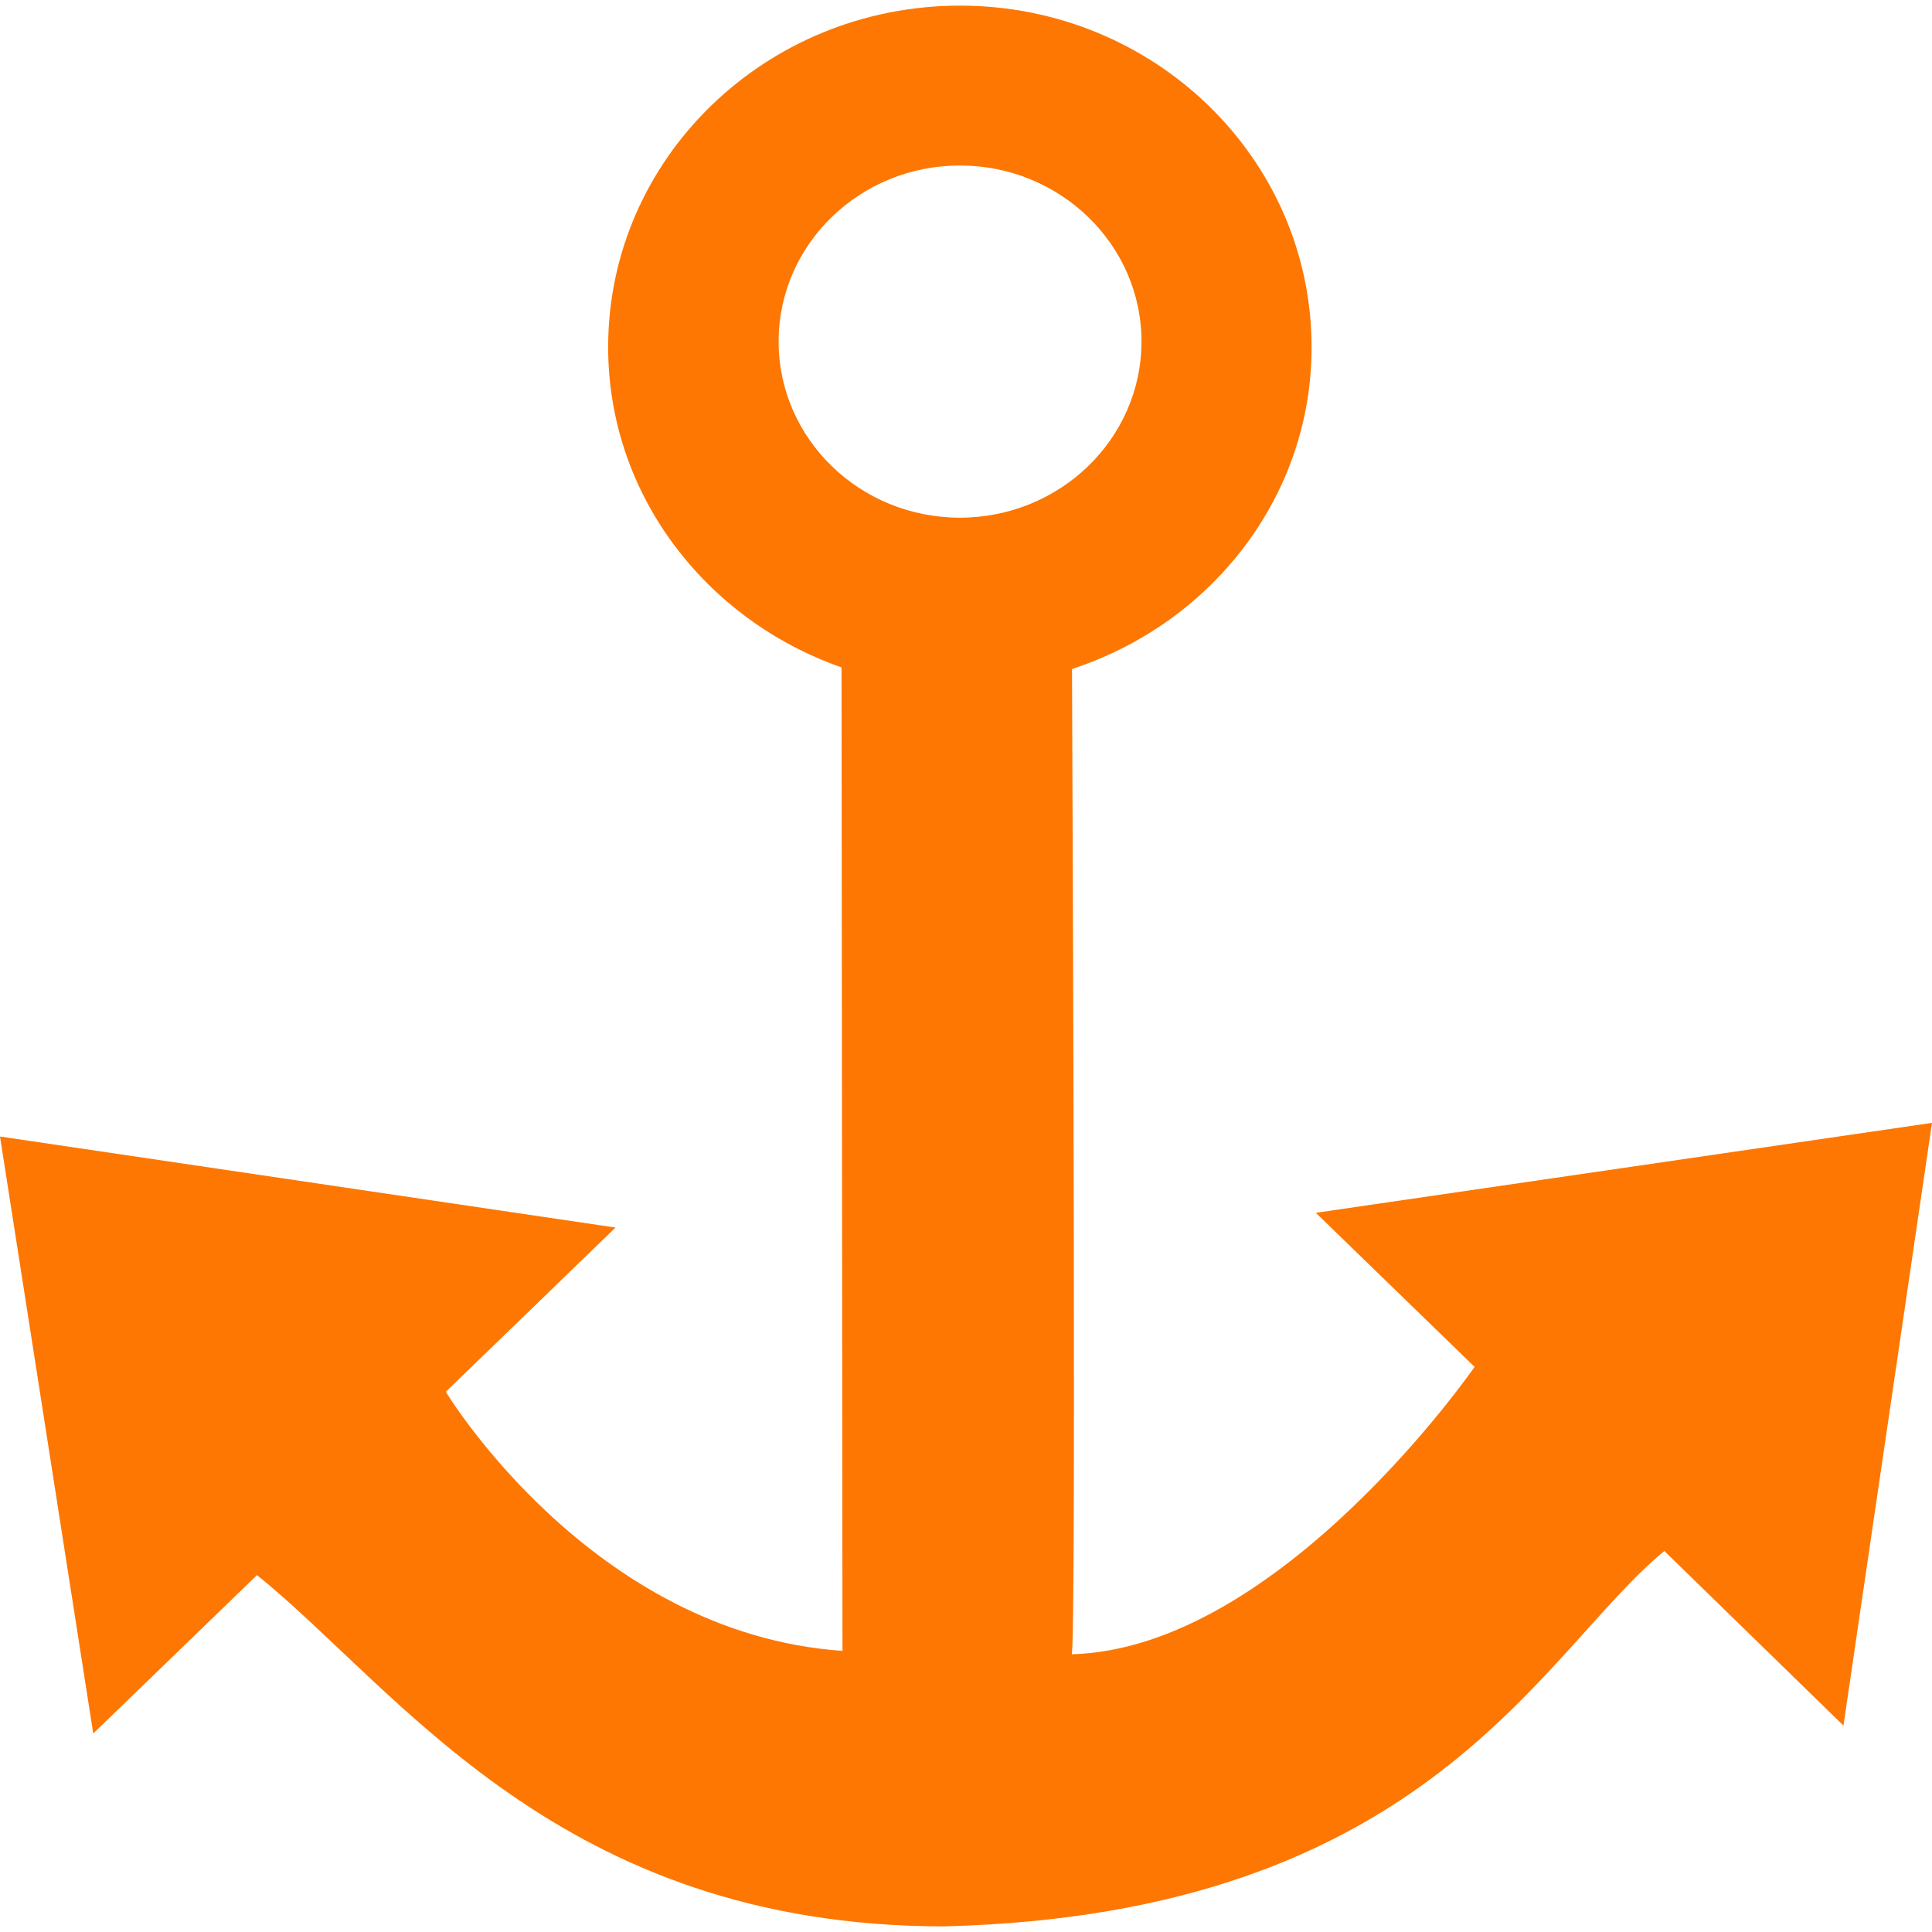
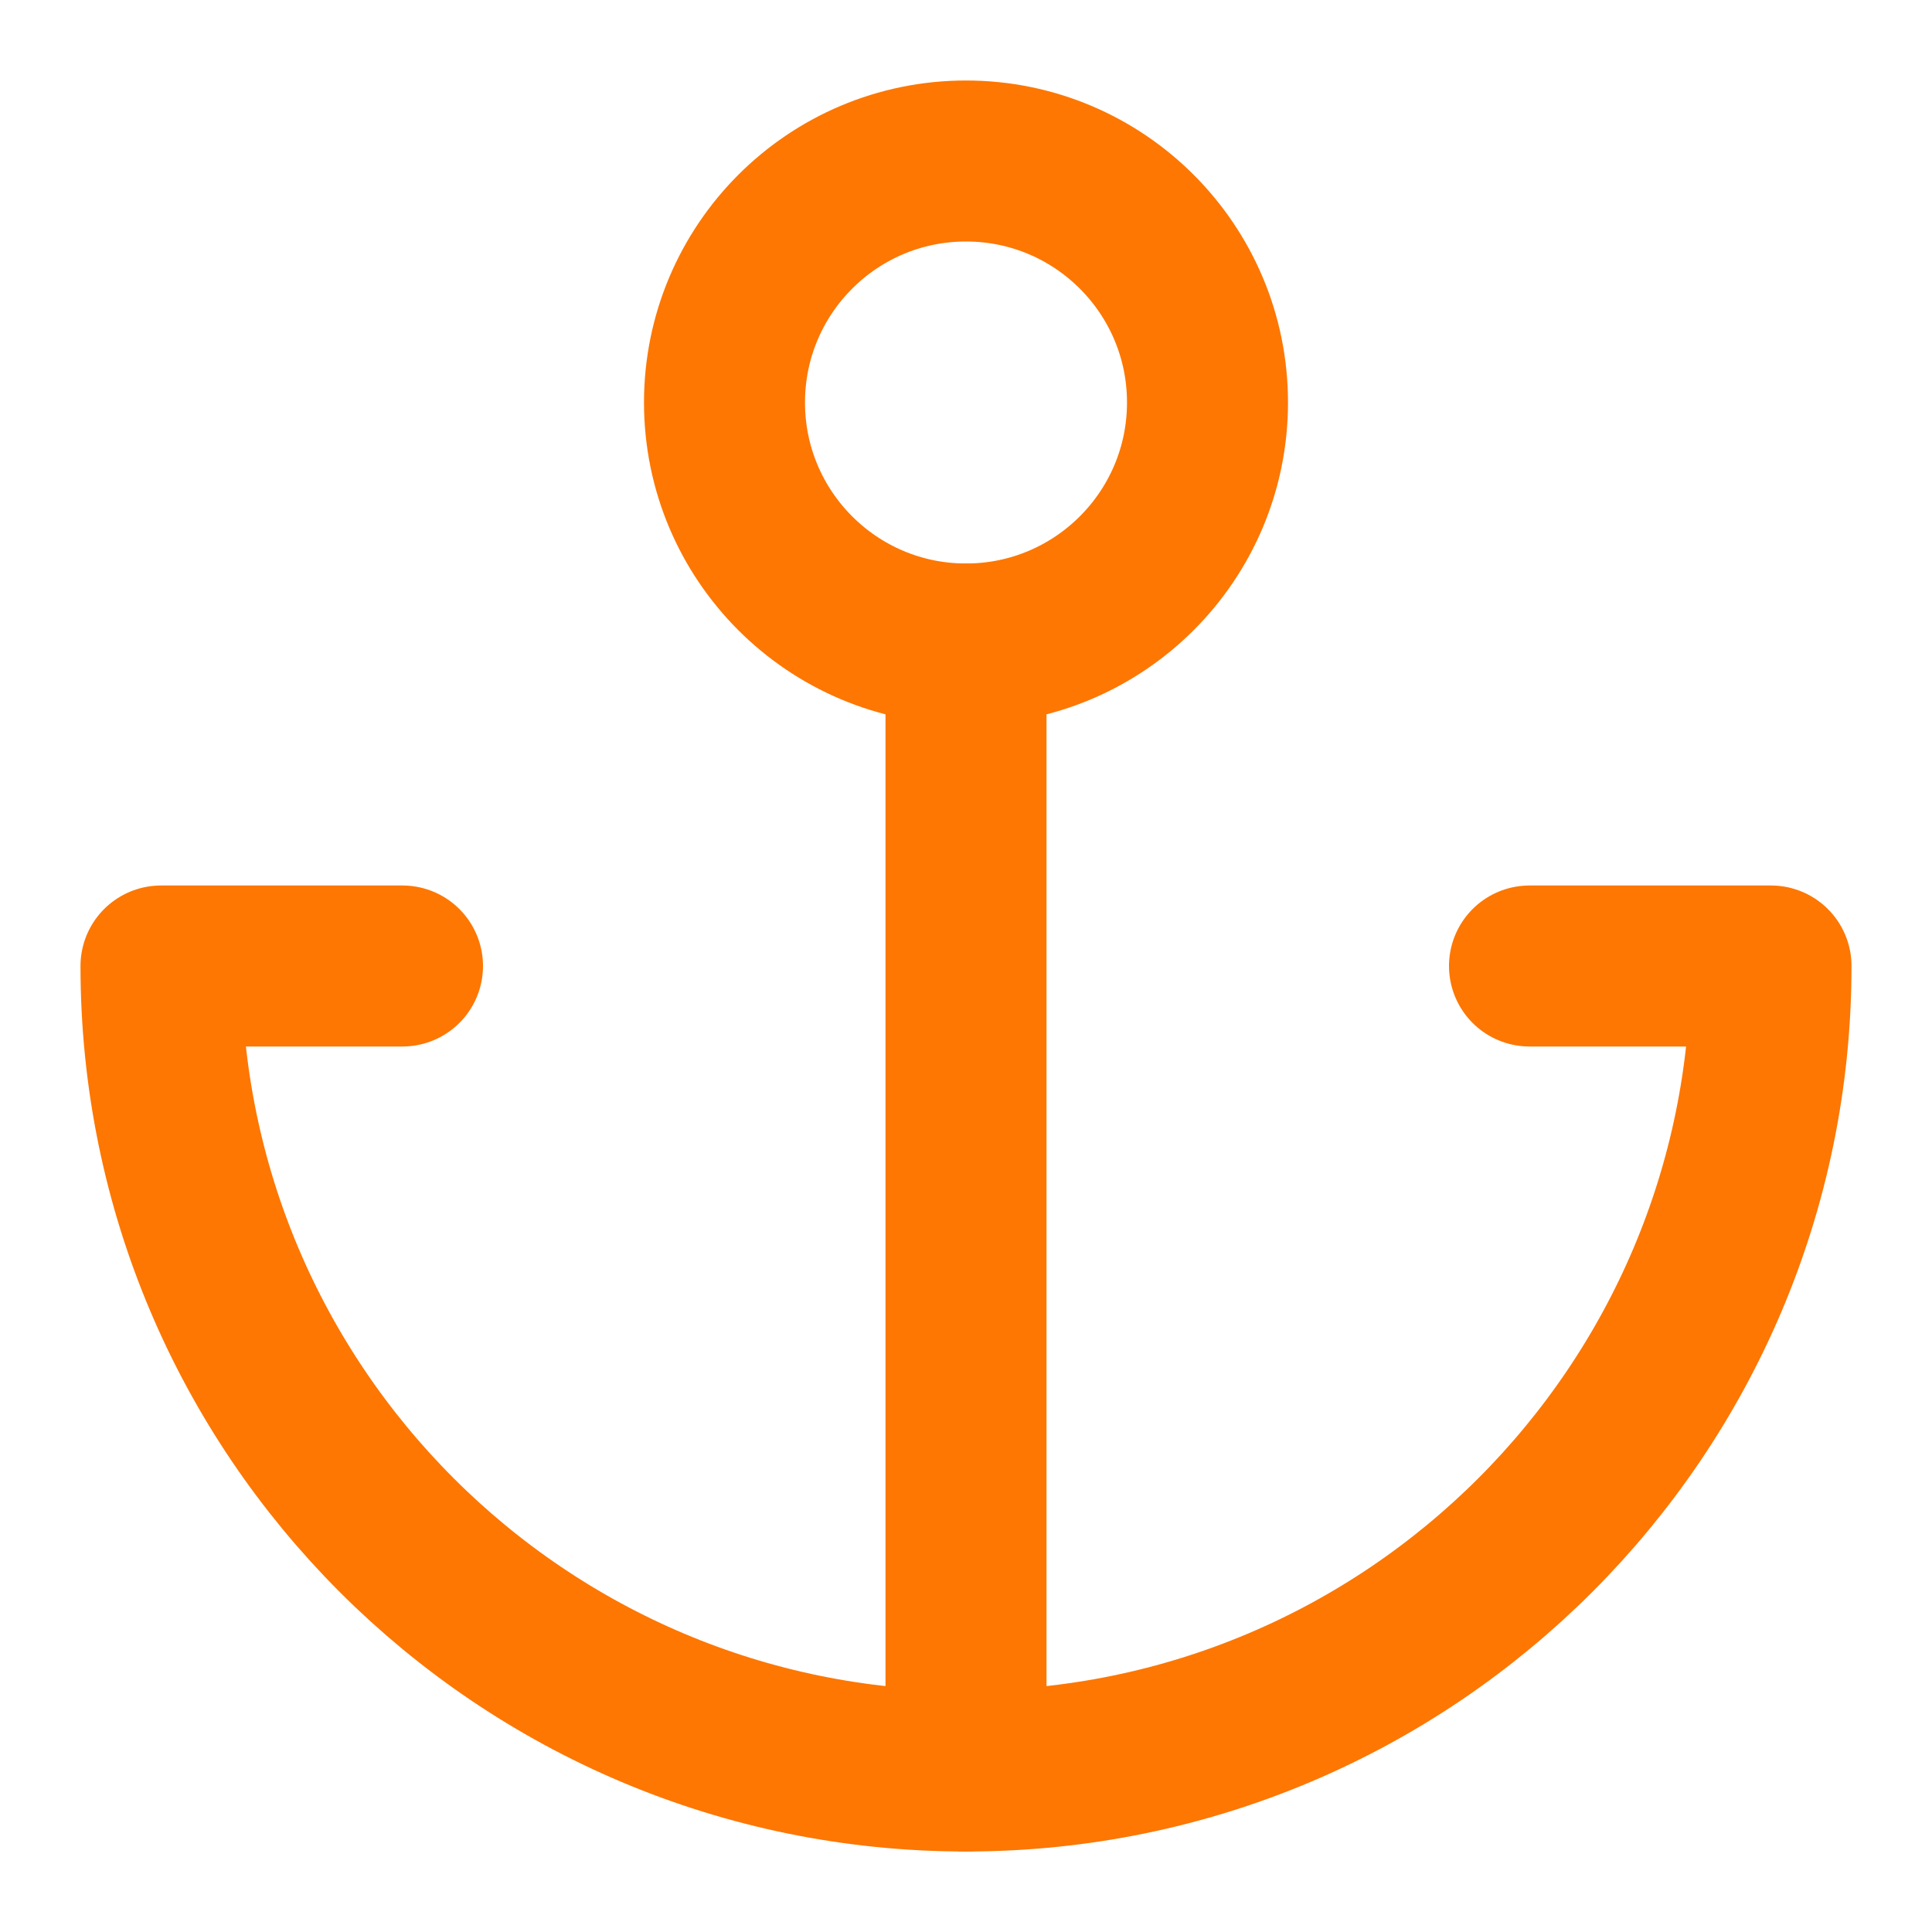
- <svg xmlns="http://www.w3.org/2000/svg" width="288" height="288">
-   <svg width="288" height="288" enable-background="new 0 0 204.851 204.851" viewBox="0 0 204.851 204.851">
-     <path fill="#fd7702" d="M139.518,128.595l16.834,16.336c0,0-20.644,29.877-42.725,30.473     c0.479,0,0.117-84.092,0.039-104.472c14.694-4.797,25.402-18.182,25.402-34.117c0-20.009-16.697-36.218-37.273-36.218     c-20.615,0-37.312,16.209-37.312,36.208c0,15.671,10.376,28.929,24.748,33.961l0.098,104.277     c-26.643-1.837-42.061-27.474-42.061-27.474l17.997-17.41L0,120.505l9.887,63.301l17.362-16.795     c15.036,12.105,32.017,37.244,72.876,37.244c51.332-1.309,63.184-28.939,76.344-39.804l18.993,18.514l9.389-63.907     L139.518,128.595z M82.558,36.208c0-10.298,8.608-18.661,19.218-18.661s19.257,8.363,19.257,18.661     c0,10.327-8.647,18.681-19.257,18.681S82.558,46.535,82.558,36.208z" class="color010002 svgShape" />
-   </svg>
+ <svg xmlns="http://www.w3.org/2000/svg" width="24" height="24" viewBox="0 0 24 24" fill="none" stroke="#FD7702" stroke-width="2" stroke-linecap="round" stroke-linejoin="round" class="feather feather-anchor">
+   <circle cx="12" cy="5" r="3" />
+   <line x1="12" y1="22" x2="12" y2="8" />
+   <path d="M5 12H2a10 10 0 0 0 20 0h-3" />
</svg>
